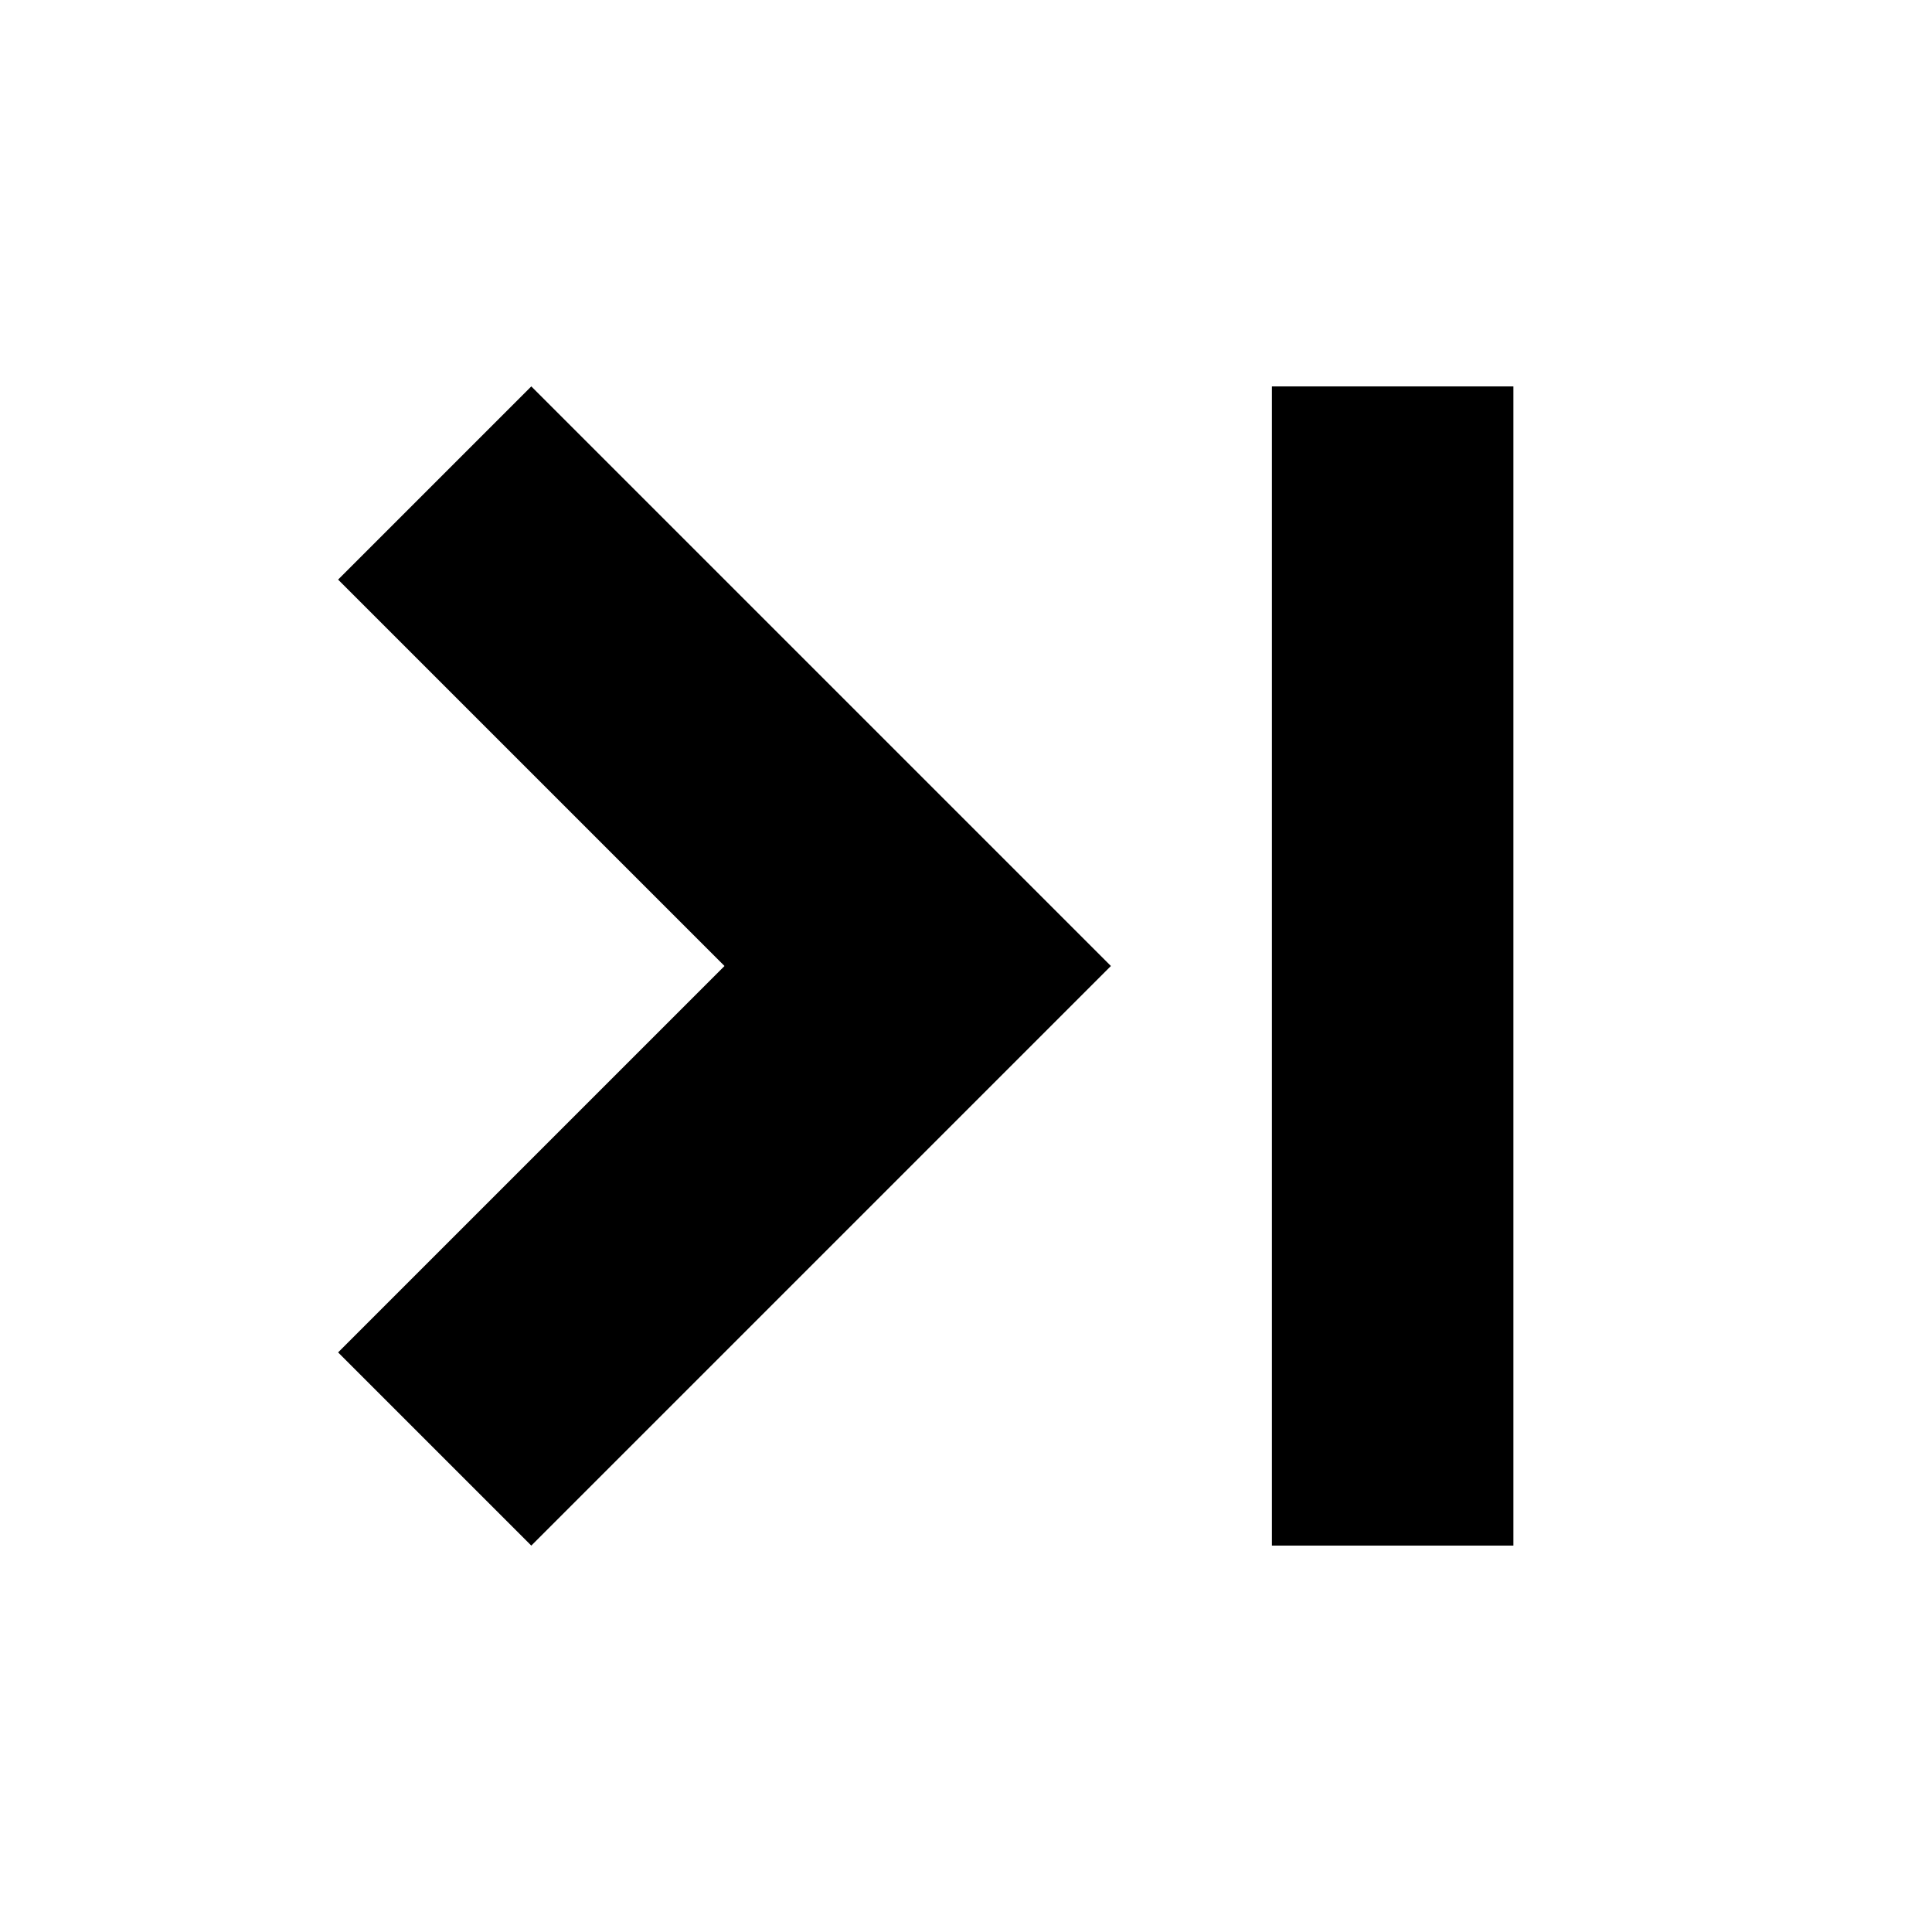
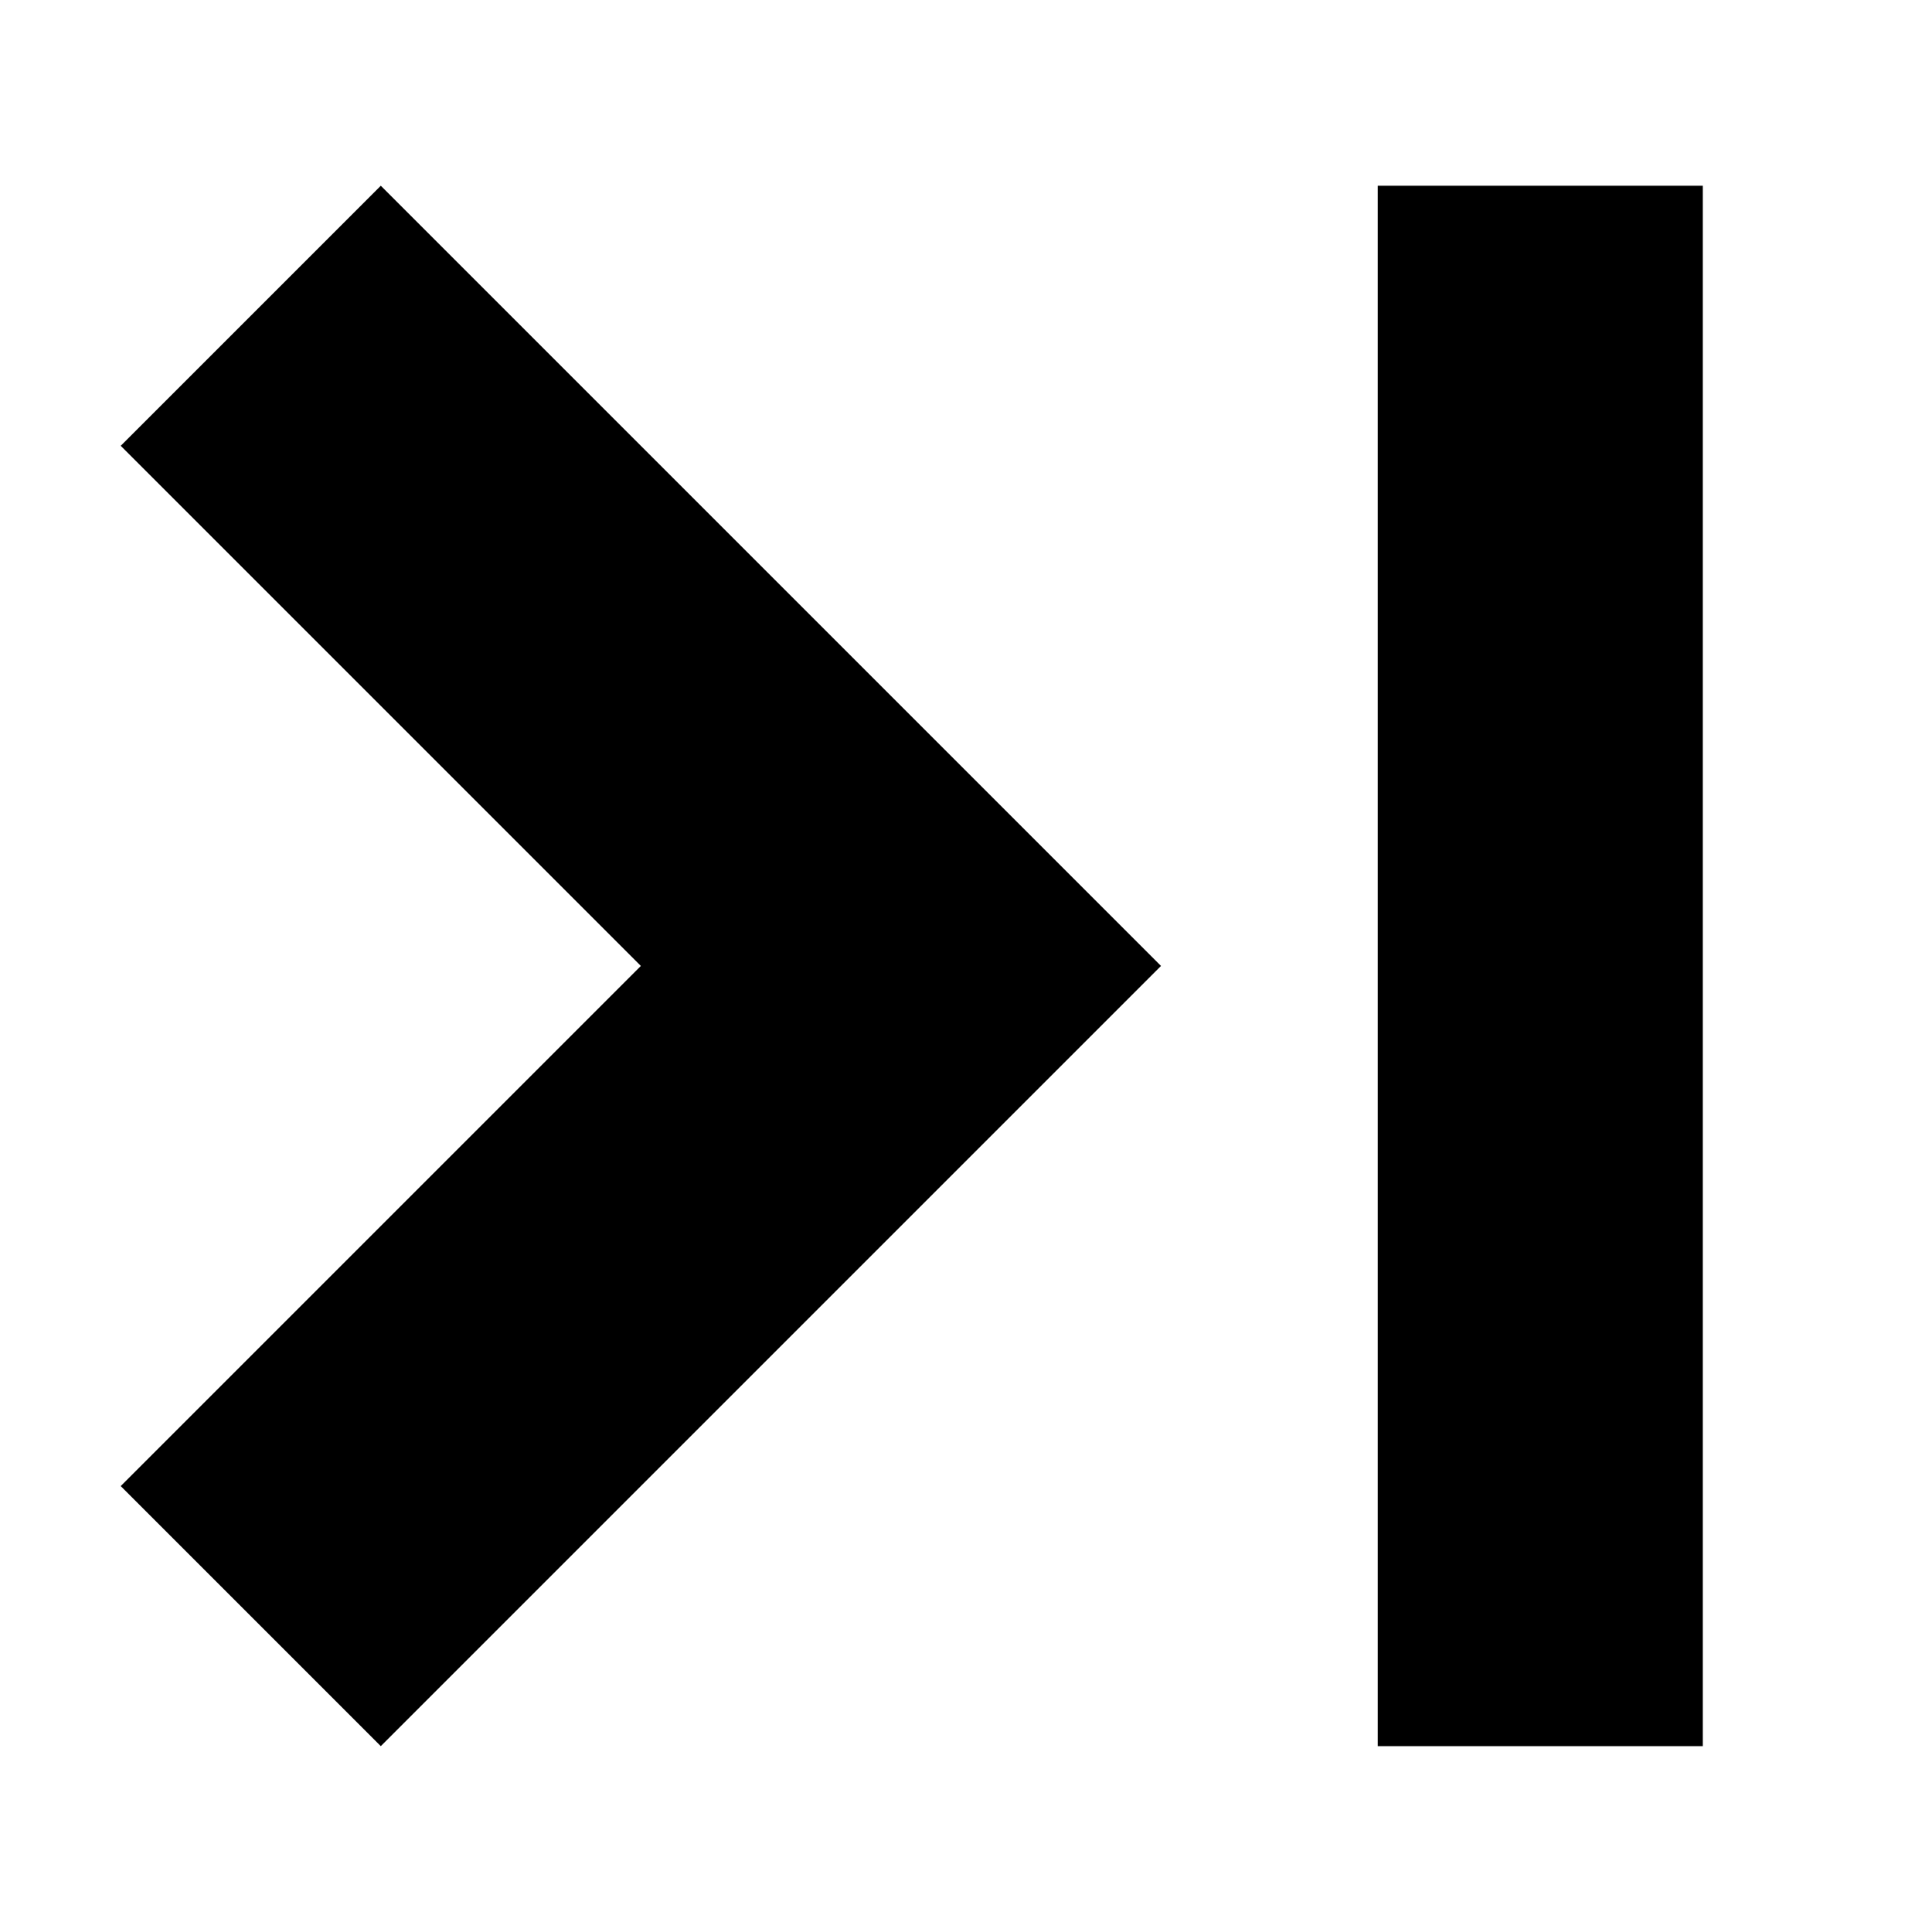
- <svg xmlns="http://www.w3.org/2000/svg" width="24" height="24" viewBox="0 0 24 24">
+ <svg xmlns="http://www.w3.org/2000/svg" viewBox="3.086 3.086 17.829 17.829">
  <path d="M6.6 4.8 L13.8 12 L6.6 19.2 L4.2 16.8 L9.0 12 L4.2 7.2 Z" />
  <path d="M15.8 4.8 H18.8 V19.2 H15.8 Z" />
</svg>
